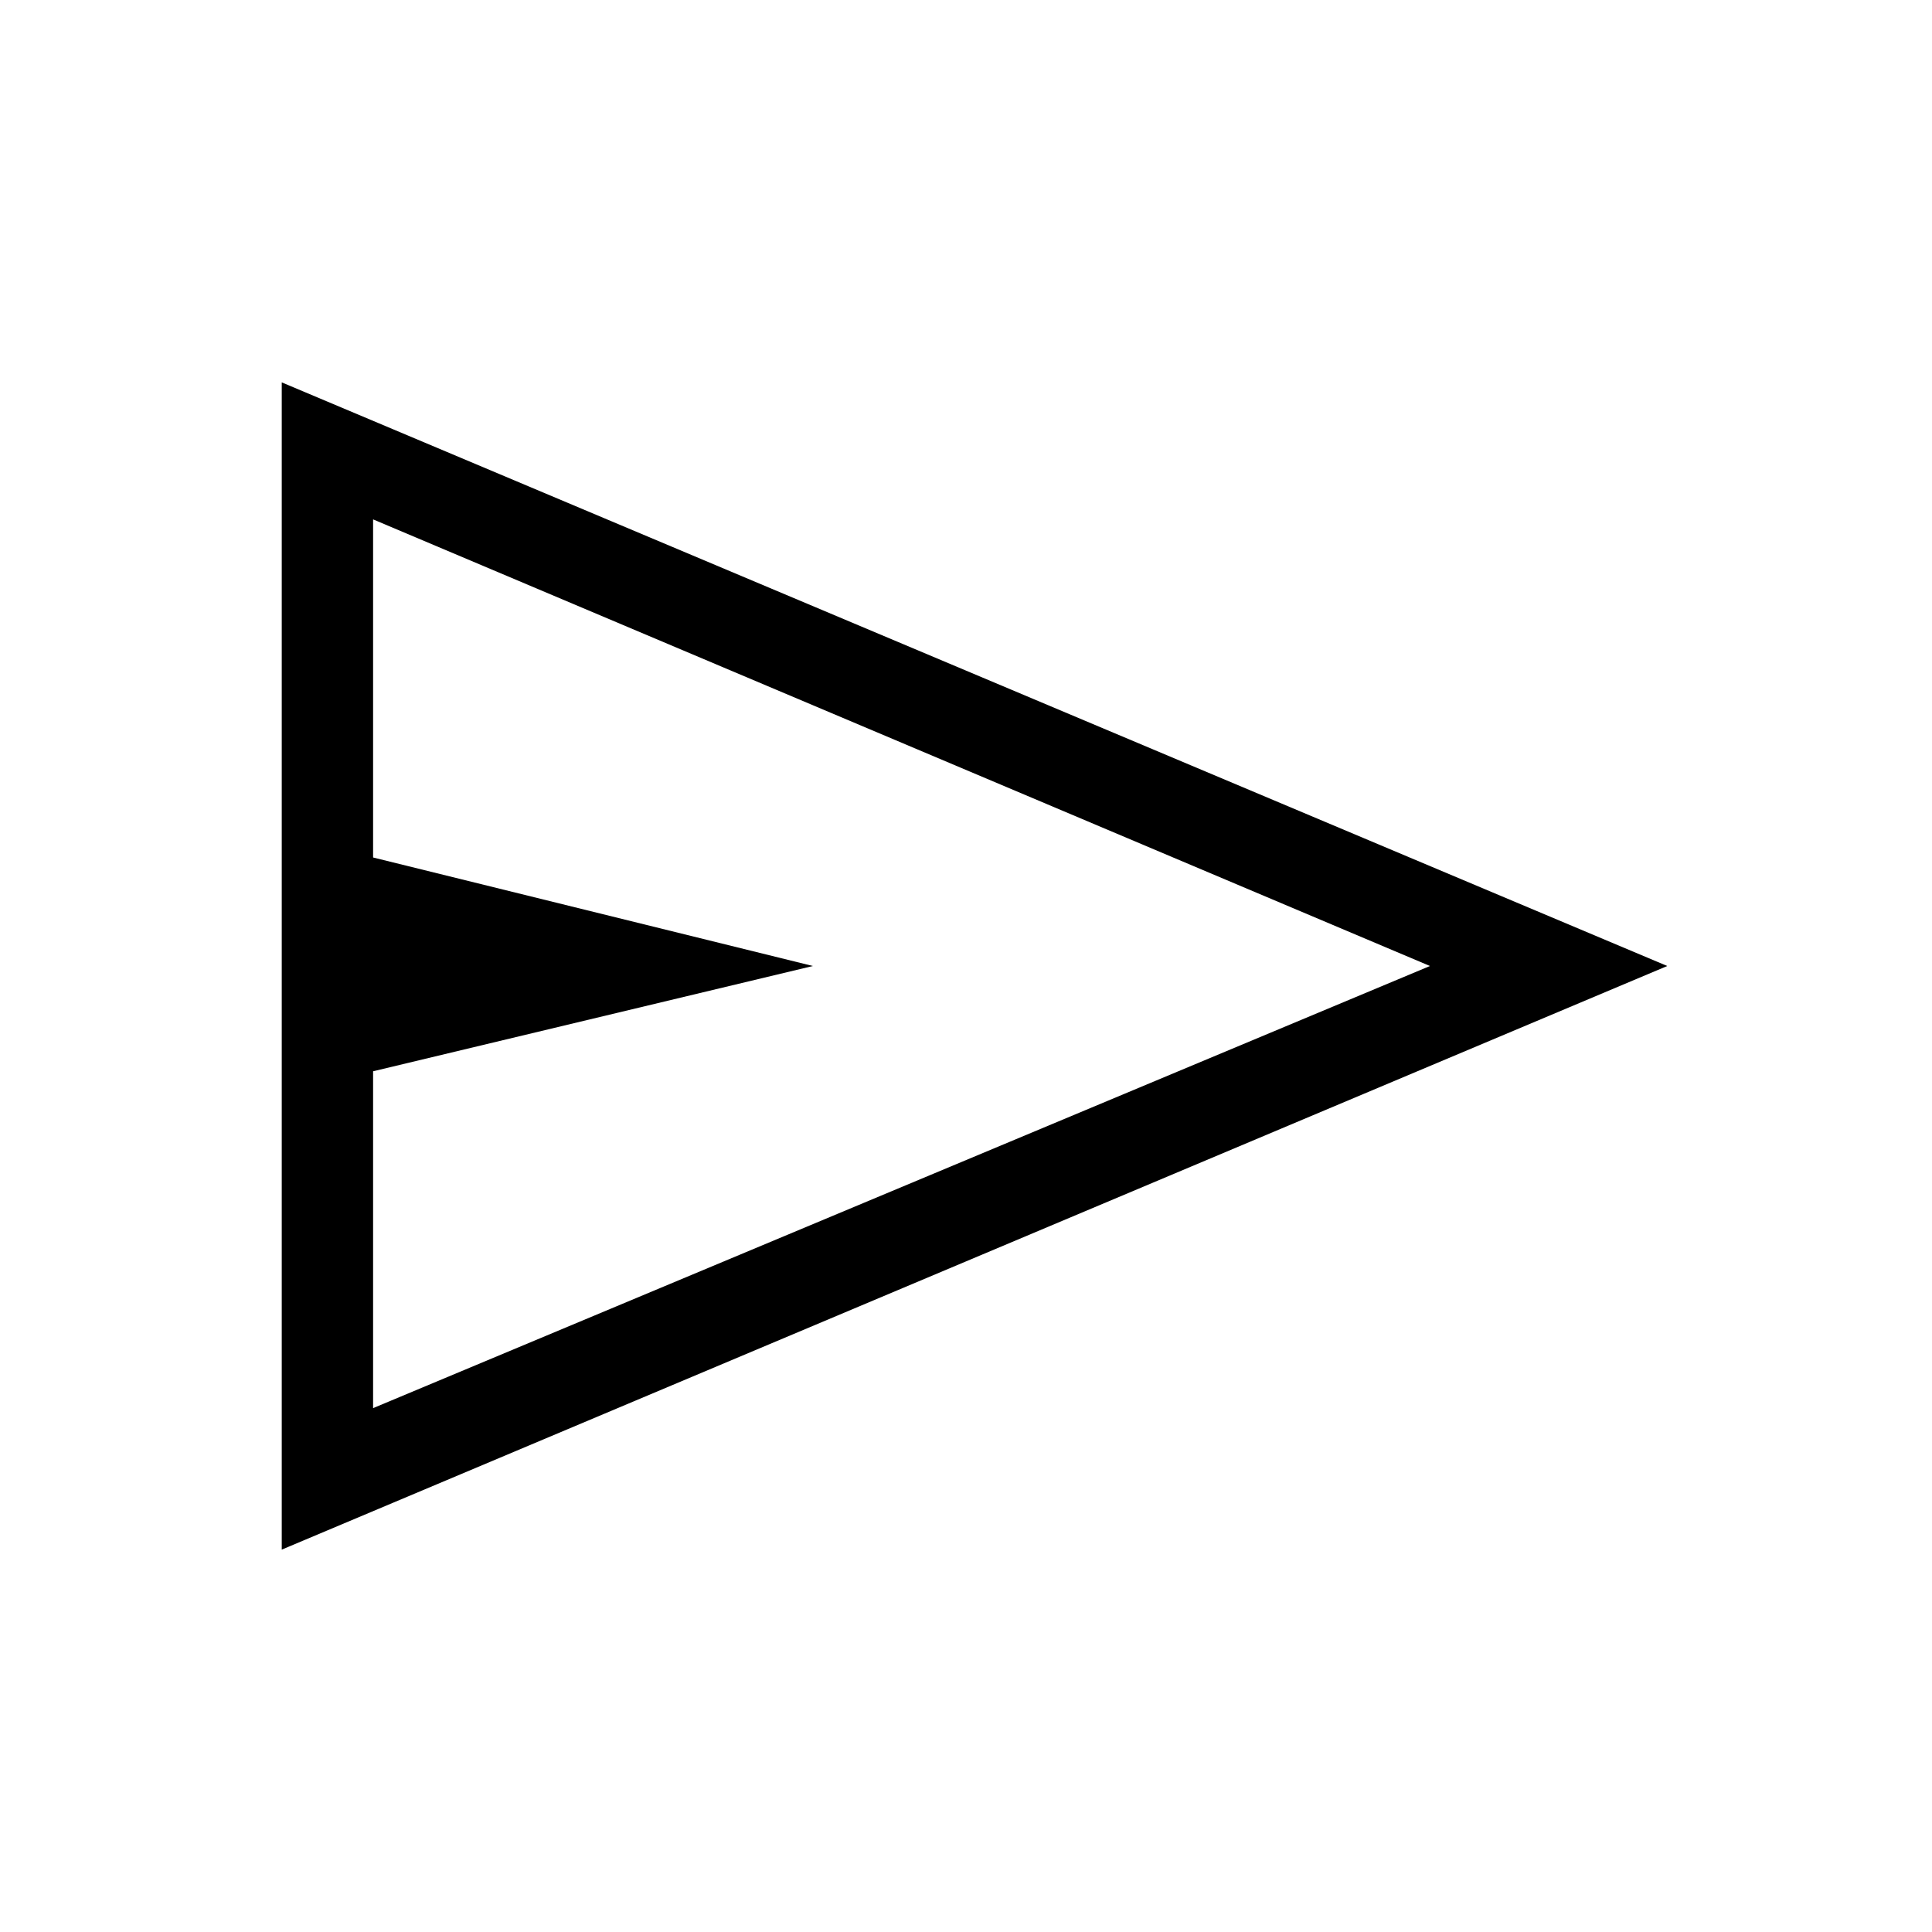
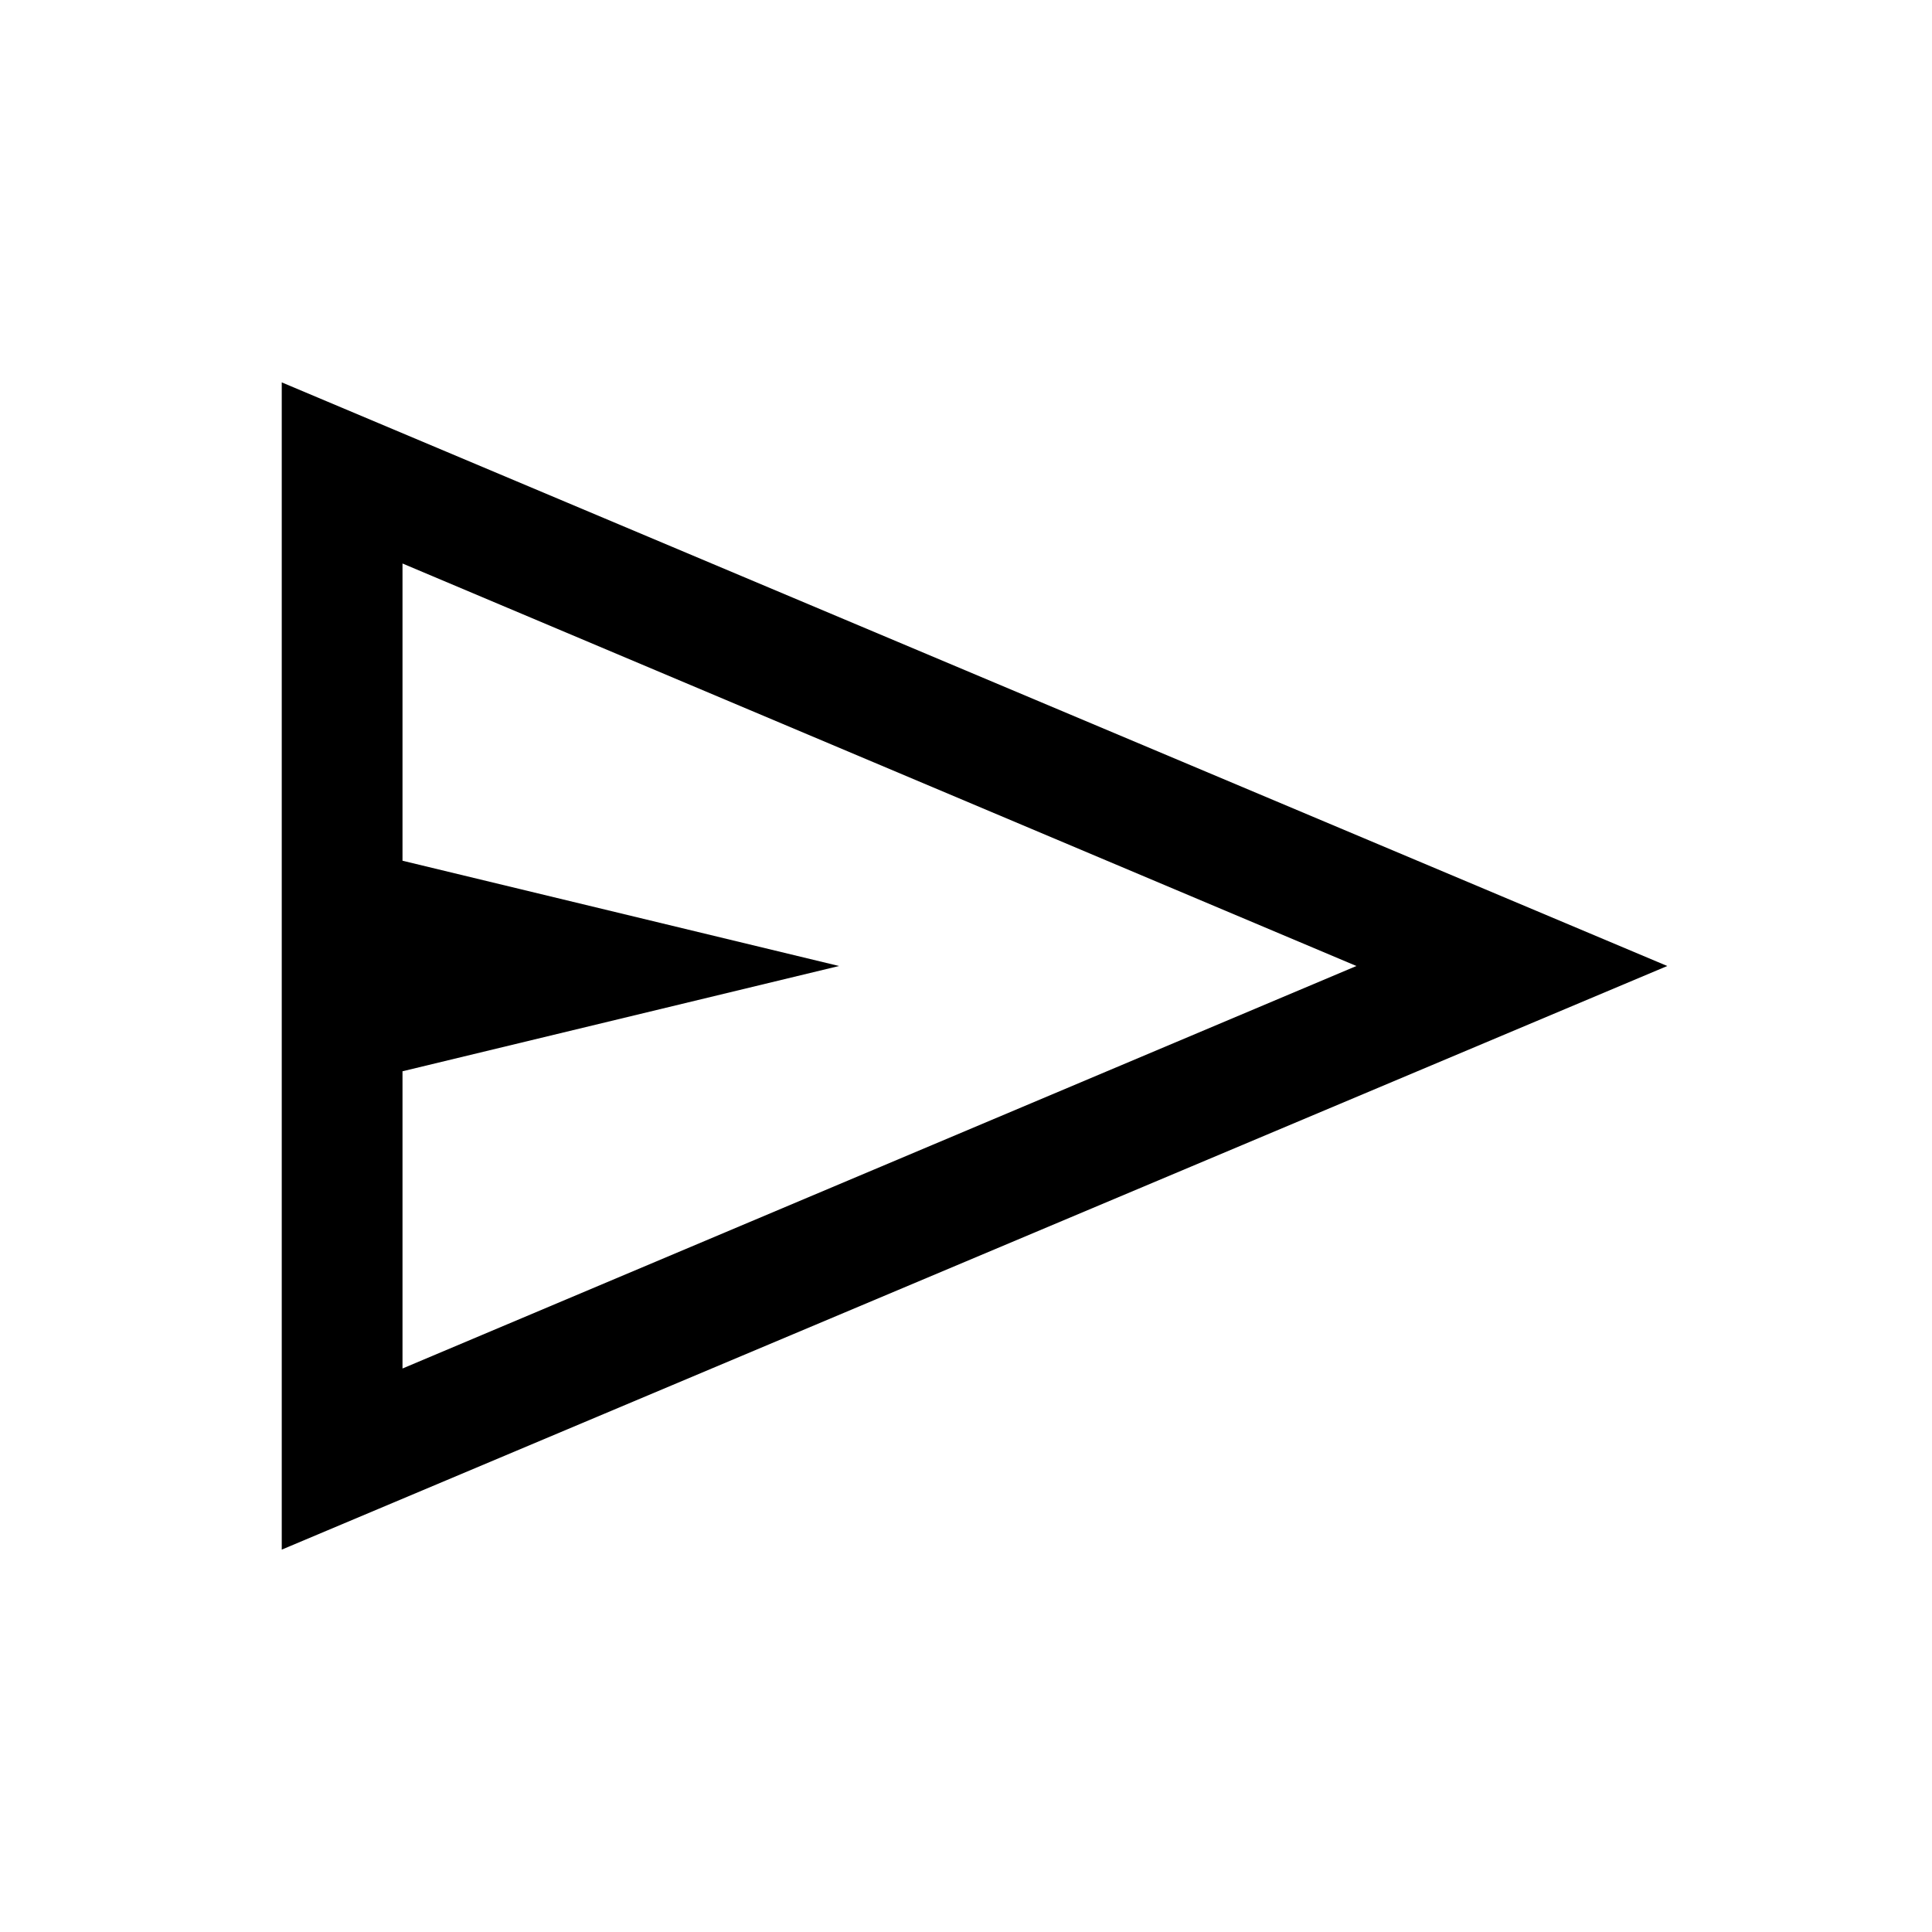
- <svg xmlns="http://www.w3.org/2000/svg" width="48" height="48" viewBox="0 -960 960 960">
-   <path d="M140-190v-580l688.46 290L140-190Zm45.39-70.31L710.54-480 185.39-701.92v168L403.92-480l-218.53 52.31v167.38Zm0 0v-441.61 441.61Z" />
+ <svg xmlns="http://www.w3.org/2000/svg" height="24" viewBox="0 -960 960 960" width="24">
+   <path d="M140-190v-580l688.46 290L140-190Zm60-90 474-200-474-200v147.69L416.92-480 200-427.69V-280Zm0 0v-400 400Z" />
</svg>
